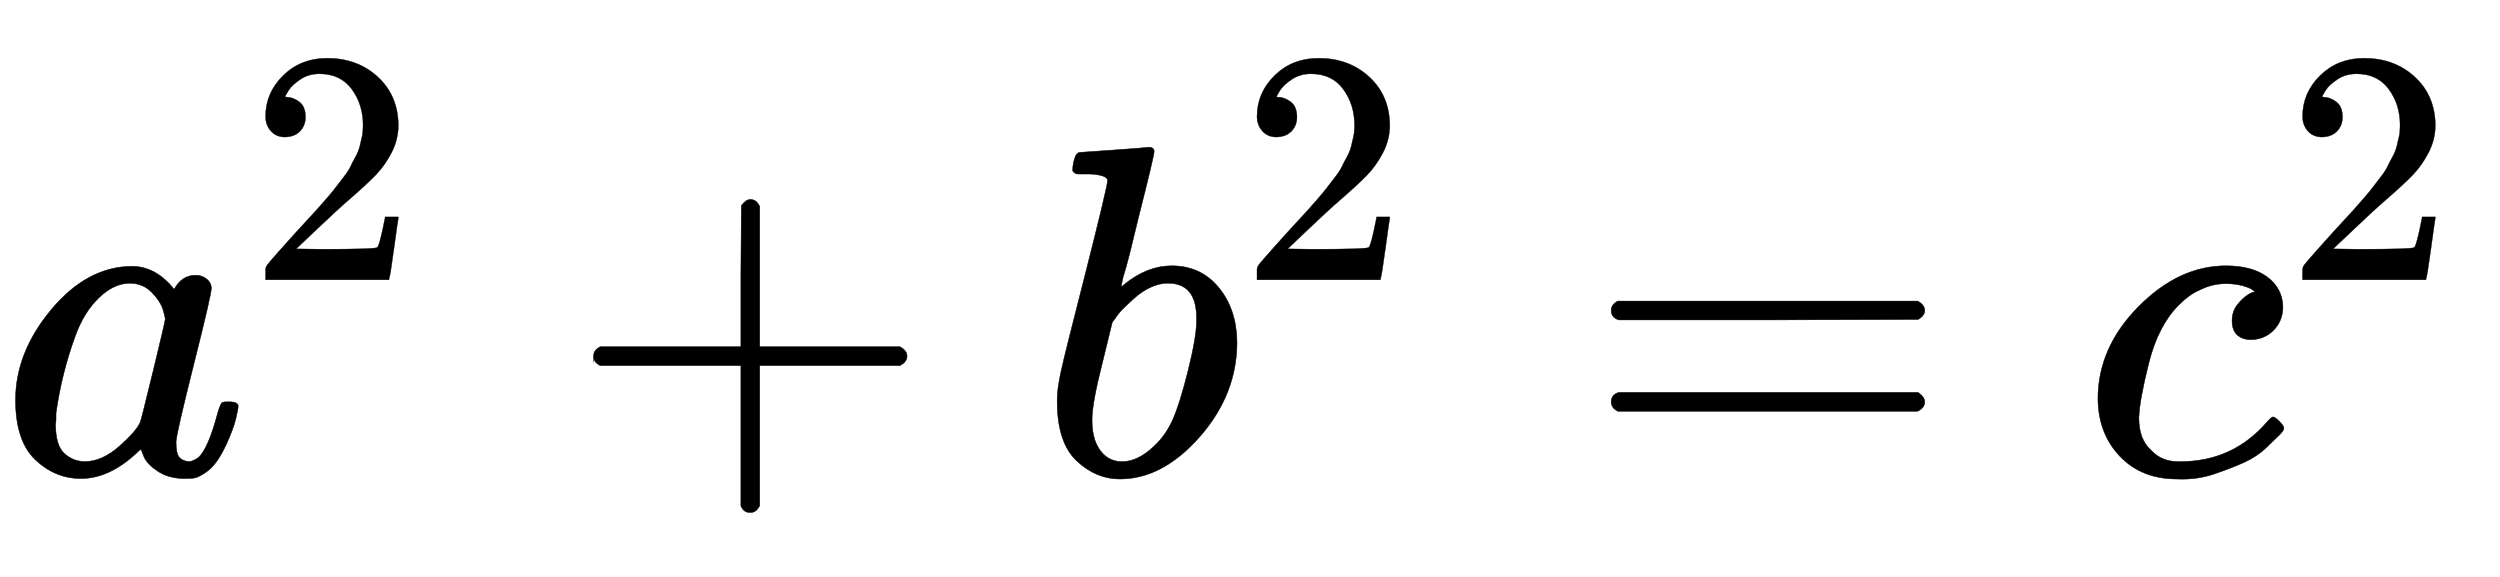
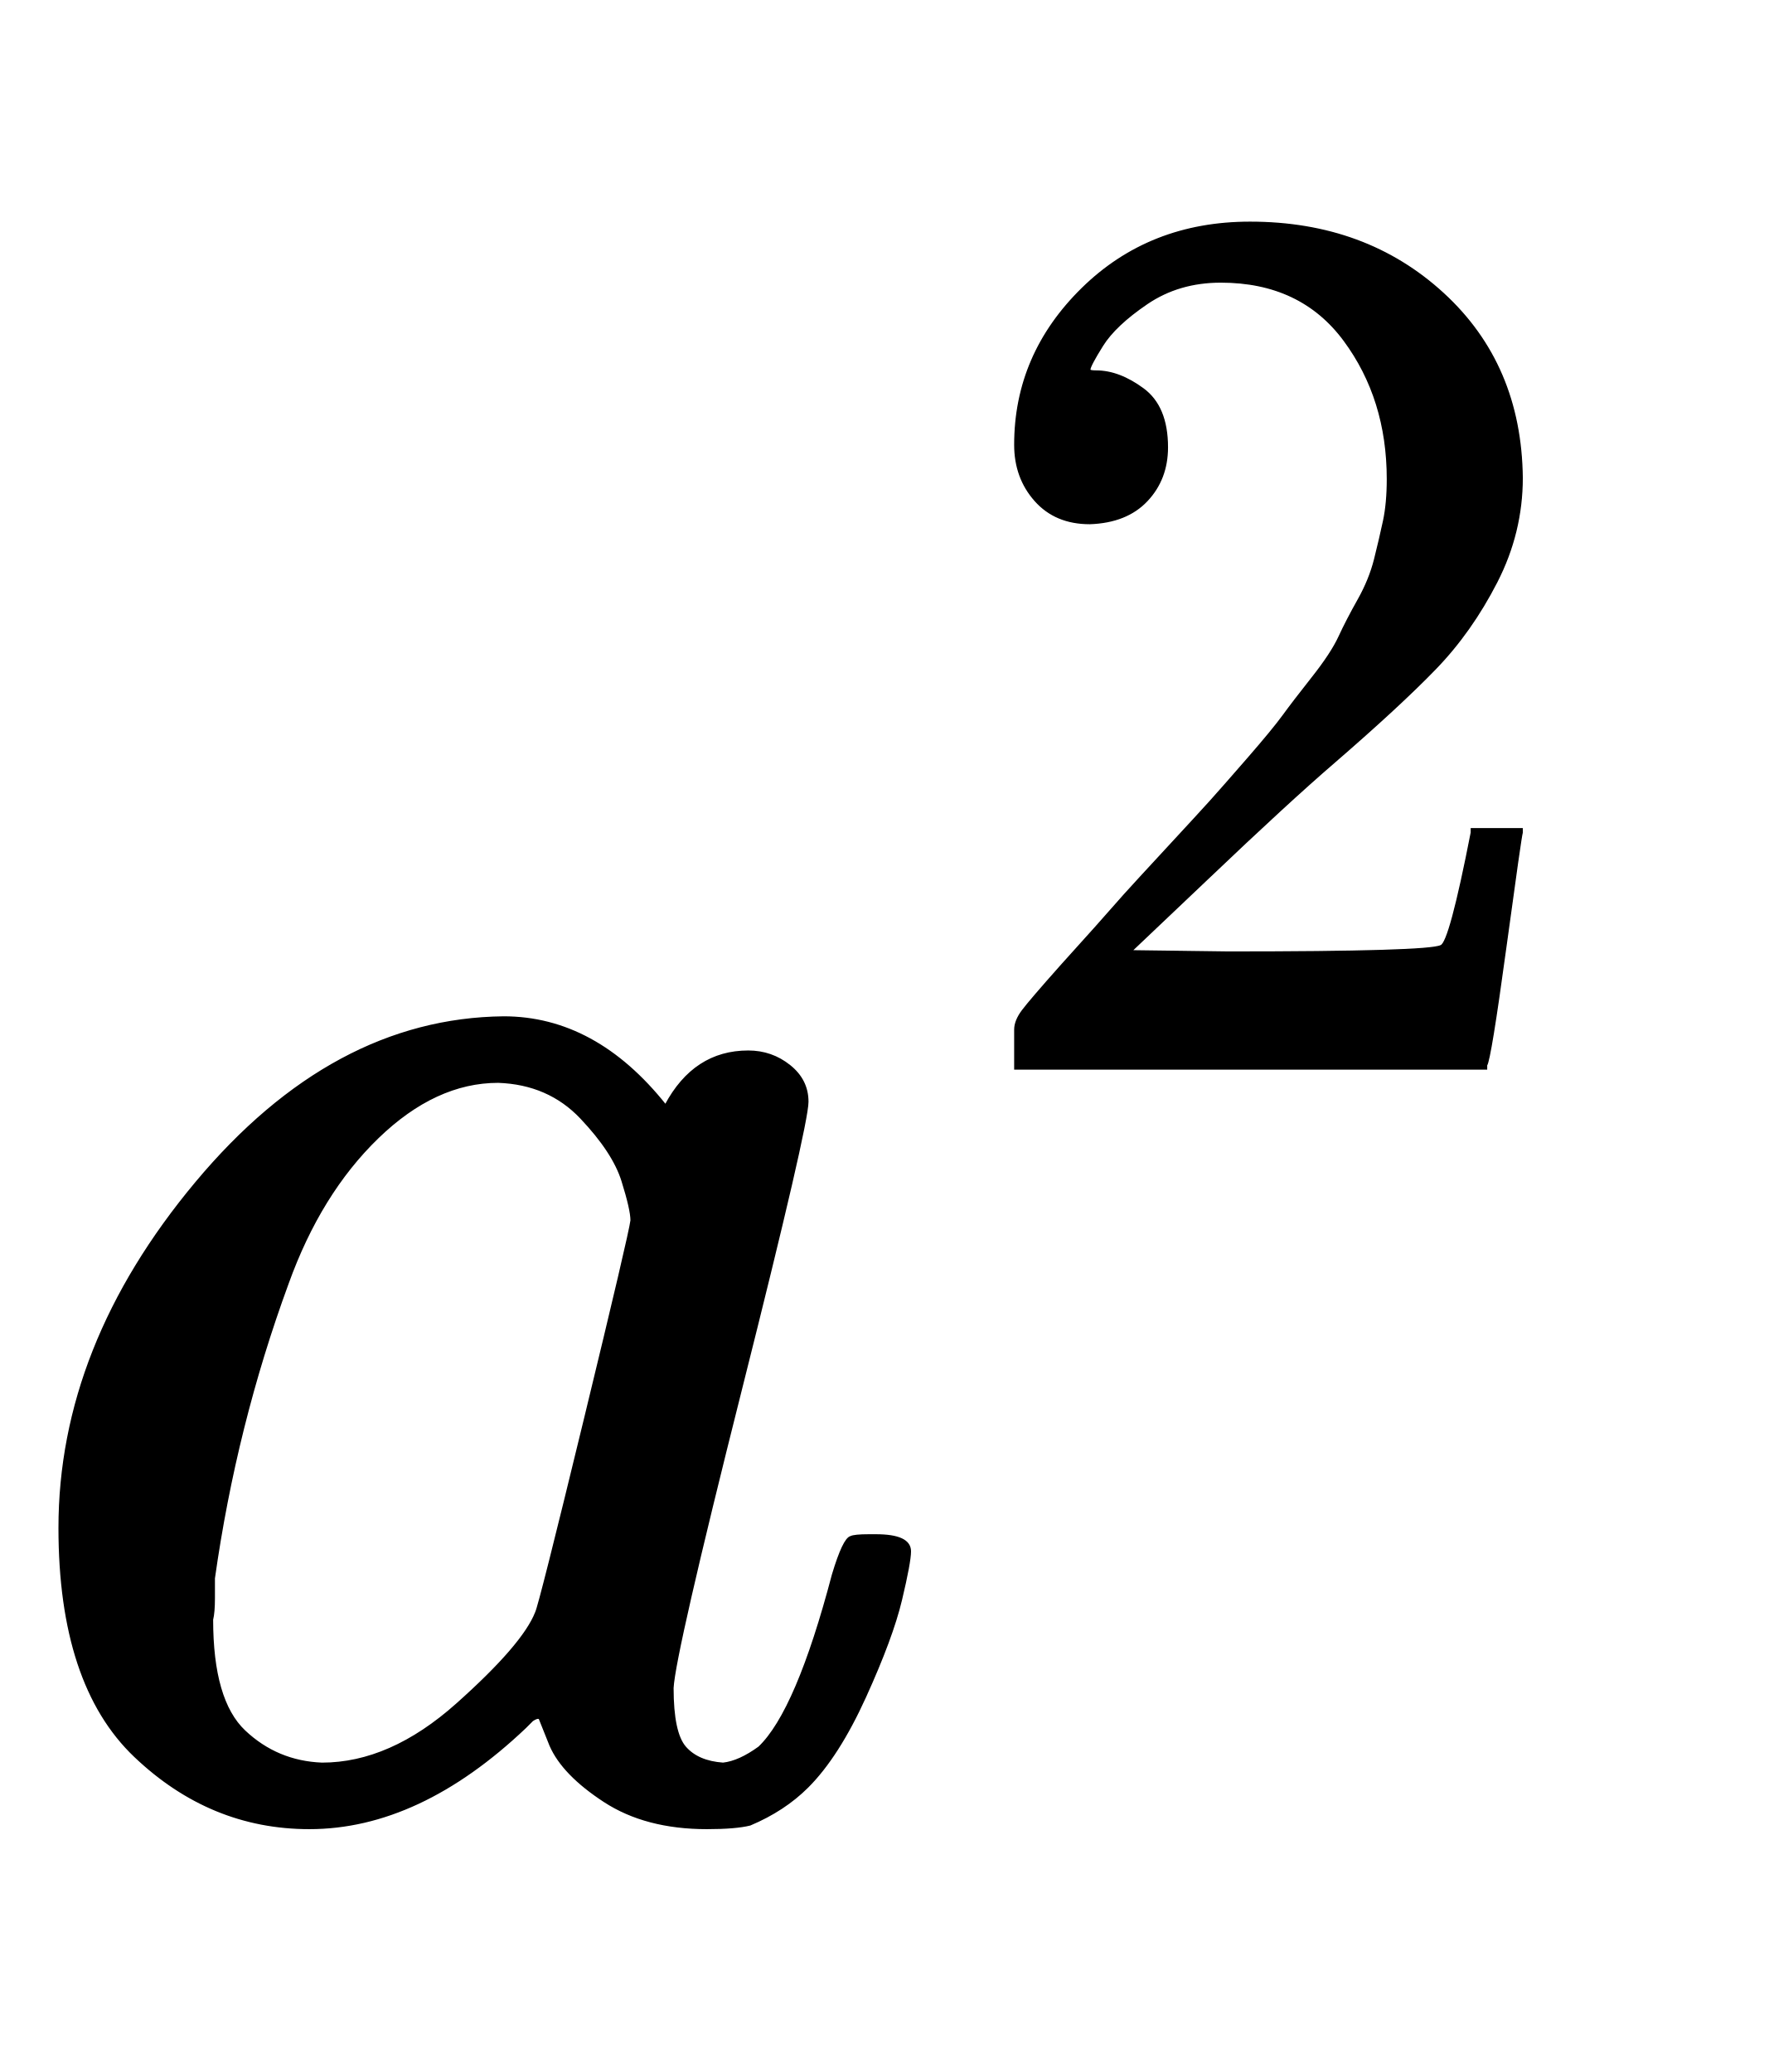
- <svg xmlns="http://www.w3.org/2000/svg" xmlns:xlink="http://www.w3.org/1999/xlink" width="12.336ex" height="2.843ex" style="vertical-align: -0.505ex;" viewBox="0 -1006.6 5311.2 1223.9" role="img" focusable="false" aria-labelledby="MathJax-SVG-1-Title">
+ <svg xmlns="http://www.w3.org/2000/svg" xmlns:xlink="http://www.w3.org/1999/xlink" width="2.284ex" height="2.676ex" style="vertical-align: -0.338ex;" viewBox="0 -1006.6 983.4 1152.1" role="img" focusable="false" aria-labelledby="MathJax-SVG-1-Title">
  <defs aria-hidden="true">
    <path stroke-width="1" id="E1-MJMATHI-61" d="M33 157Q33 258 109 349T280 441Q331 441 370 392Q386 422 416 422Q429 422 439 414T449 394Q449 381 412 234T374 68Q374 43 381 35T402 26Q411 27 422 35Q443 55 463 131Q469 151 473 152Q475 153 483 153H487Q506 153 506 144Q506 138 501 117T481 63T449 13Q436 0 417 -8Q409 -10 393 -10Q359 -10 336 5T306 36L300 51Q299 52 296 50Q294 48 292 46Q233 -10 172 -10Q117 -10 75 30T33 157ZM351 328Q351 334 346 350T323 385T277 405Q242 405 210 374T160 293Q131 214 119 129Q119 126 119 118T118 106Q118 61 136 44T179 26Q217 26 254 59T298 110Q300 114 325 217T351 328Z" />
    <path stroke-width="1" id="E1-MJMAIN-32" d="M109 429Q82 429 66 447T50 491Q50 562 103 614T235 666Q326 666 387 610T449 465Q449 422 429 383T381 315T301 241Q265 210 201 149L142 93L218 92Q375 92 385 97Q392 99 409 186V189H449V186Q448 183 436 95T421 3V0H50V19V31Q50 38 56 46T86 81Q115 113 136 137Q145 147 170 174T204 211T233 244T261 278T284 308T305 340T320 369T333 401T340 431T343 464Q343 527 309 573T212 619Q179 619 154 602T119 569T109 550Q109 549 114 549Q132 549 151 535T170 489Q170 464 154 447T109 429Z" />
-     <path stroke-width="1" id="E1-MJMAIN-2B" d="M56 237T56 250T70 270H369V420L370 570Q380 583 389 583Q402 583 409 568V270H707Q722 262 722 250T707 230H409V-68Q401 -82 391 -82H389H387Q375 -82 369 -68V230H70Q56 237 56 250Z" />
-     <path stroke-width="1" id="E1-MJMATHI-62" d="M73 647Q73 657 77 670T89 683Q90 683 161 688T234 694Q246 694 246 685T212 542Q204 508 195 472T180 418L176 399Q176 396 182 402Q231 442 283 442Q345 442 383 396T422 280Q422 169 343 79T173 -11Q123 -11 82 27T40 150V159Q40 180 48 217T97 414Q147 611 147 623T109 637Q104 637 101 637H96Q86 637 83 637T76 640T73 647ZM336 325V331Q336 405 275 405Q258 405 240 397T207 376T181 352T163 330L157 322L136 236Q114 150 114 114Q114 66 138 42Q154 26 178 26Q211 26 245 58Q270 81 285 114T318 219Q336 291 336 325Z" />
-     <path stroke-width="1" id="E1-MJMAIN-3D" d="M56 347Q56 360 70 367H707Q722 359 722 347Q722 336 708 328L390 327H72Q56 332 56 347ZM56 153Q56 168 72 173H708Q722 163 722 153Q722 140 707 133H70Q56 140 56 153Z" />
-     <path stroke-width="1" id="E1-MJMATHI-63" d="M34 159Q34 268 120 355T306 442Q362 442 394 418T427 355Q427 326 408 306T360 285Q341 285 330 295T319 325T330 359T352 380T366 386H367Q367 388 361 392T340 400T306 404Q276 404 249 390Q228 381 206 359Q162 315 142 235T121 119Q121 73 147 50Q169 26 205 26H209Q321 26 394 111Q403 121 406 121Q410 121 419 112T429 98T420 83T391 55T346 25T282 0T202 -11Q127 -11 81 37T34 159Z" />
  </defs>
  <g stroke="currentColor" fill="currentColor" stroke-width="0" transform="matrix(1 0 0 -1 0 0)" aria-hidden="true">
    <use xlink:href="#E1-MJMATHI-61" x="0" y="0" />
    <use transform="scale(0.707)" xlink:href="#E1-MJMAIN-32" x="748" y="583" />
-     <use xlink:href="#E1-MJMAIN-2B" x="1205" y="0" />
-     <g transform="translate(2206,0)">
-       <use xlink:href="#E1-MJMATHI-62" x="0" y="0" />
-       <use transform="scale(0.707)" xlink:href="#E1-MJMAIN-32" x="607" y="583" />
-     </g>
-     <use xlink:href="#E1-MJMAIN-3D" x="3367" y="0" />
-     <g transform="translate(4423,0)">
-       <use xlink:href="#E1-MJMATHI-63" x="0" y="0" />
-       <use transform="scale(0.707)" xlink:href="#E1-MJMAIN-32" x="613" y="583" />
-     </g>
  </g>
</svg>
